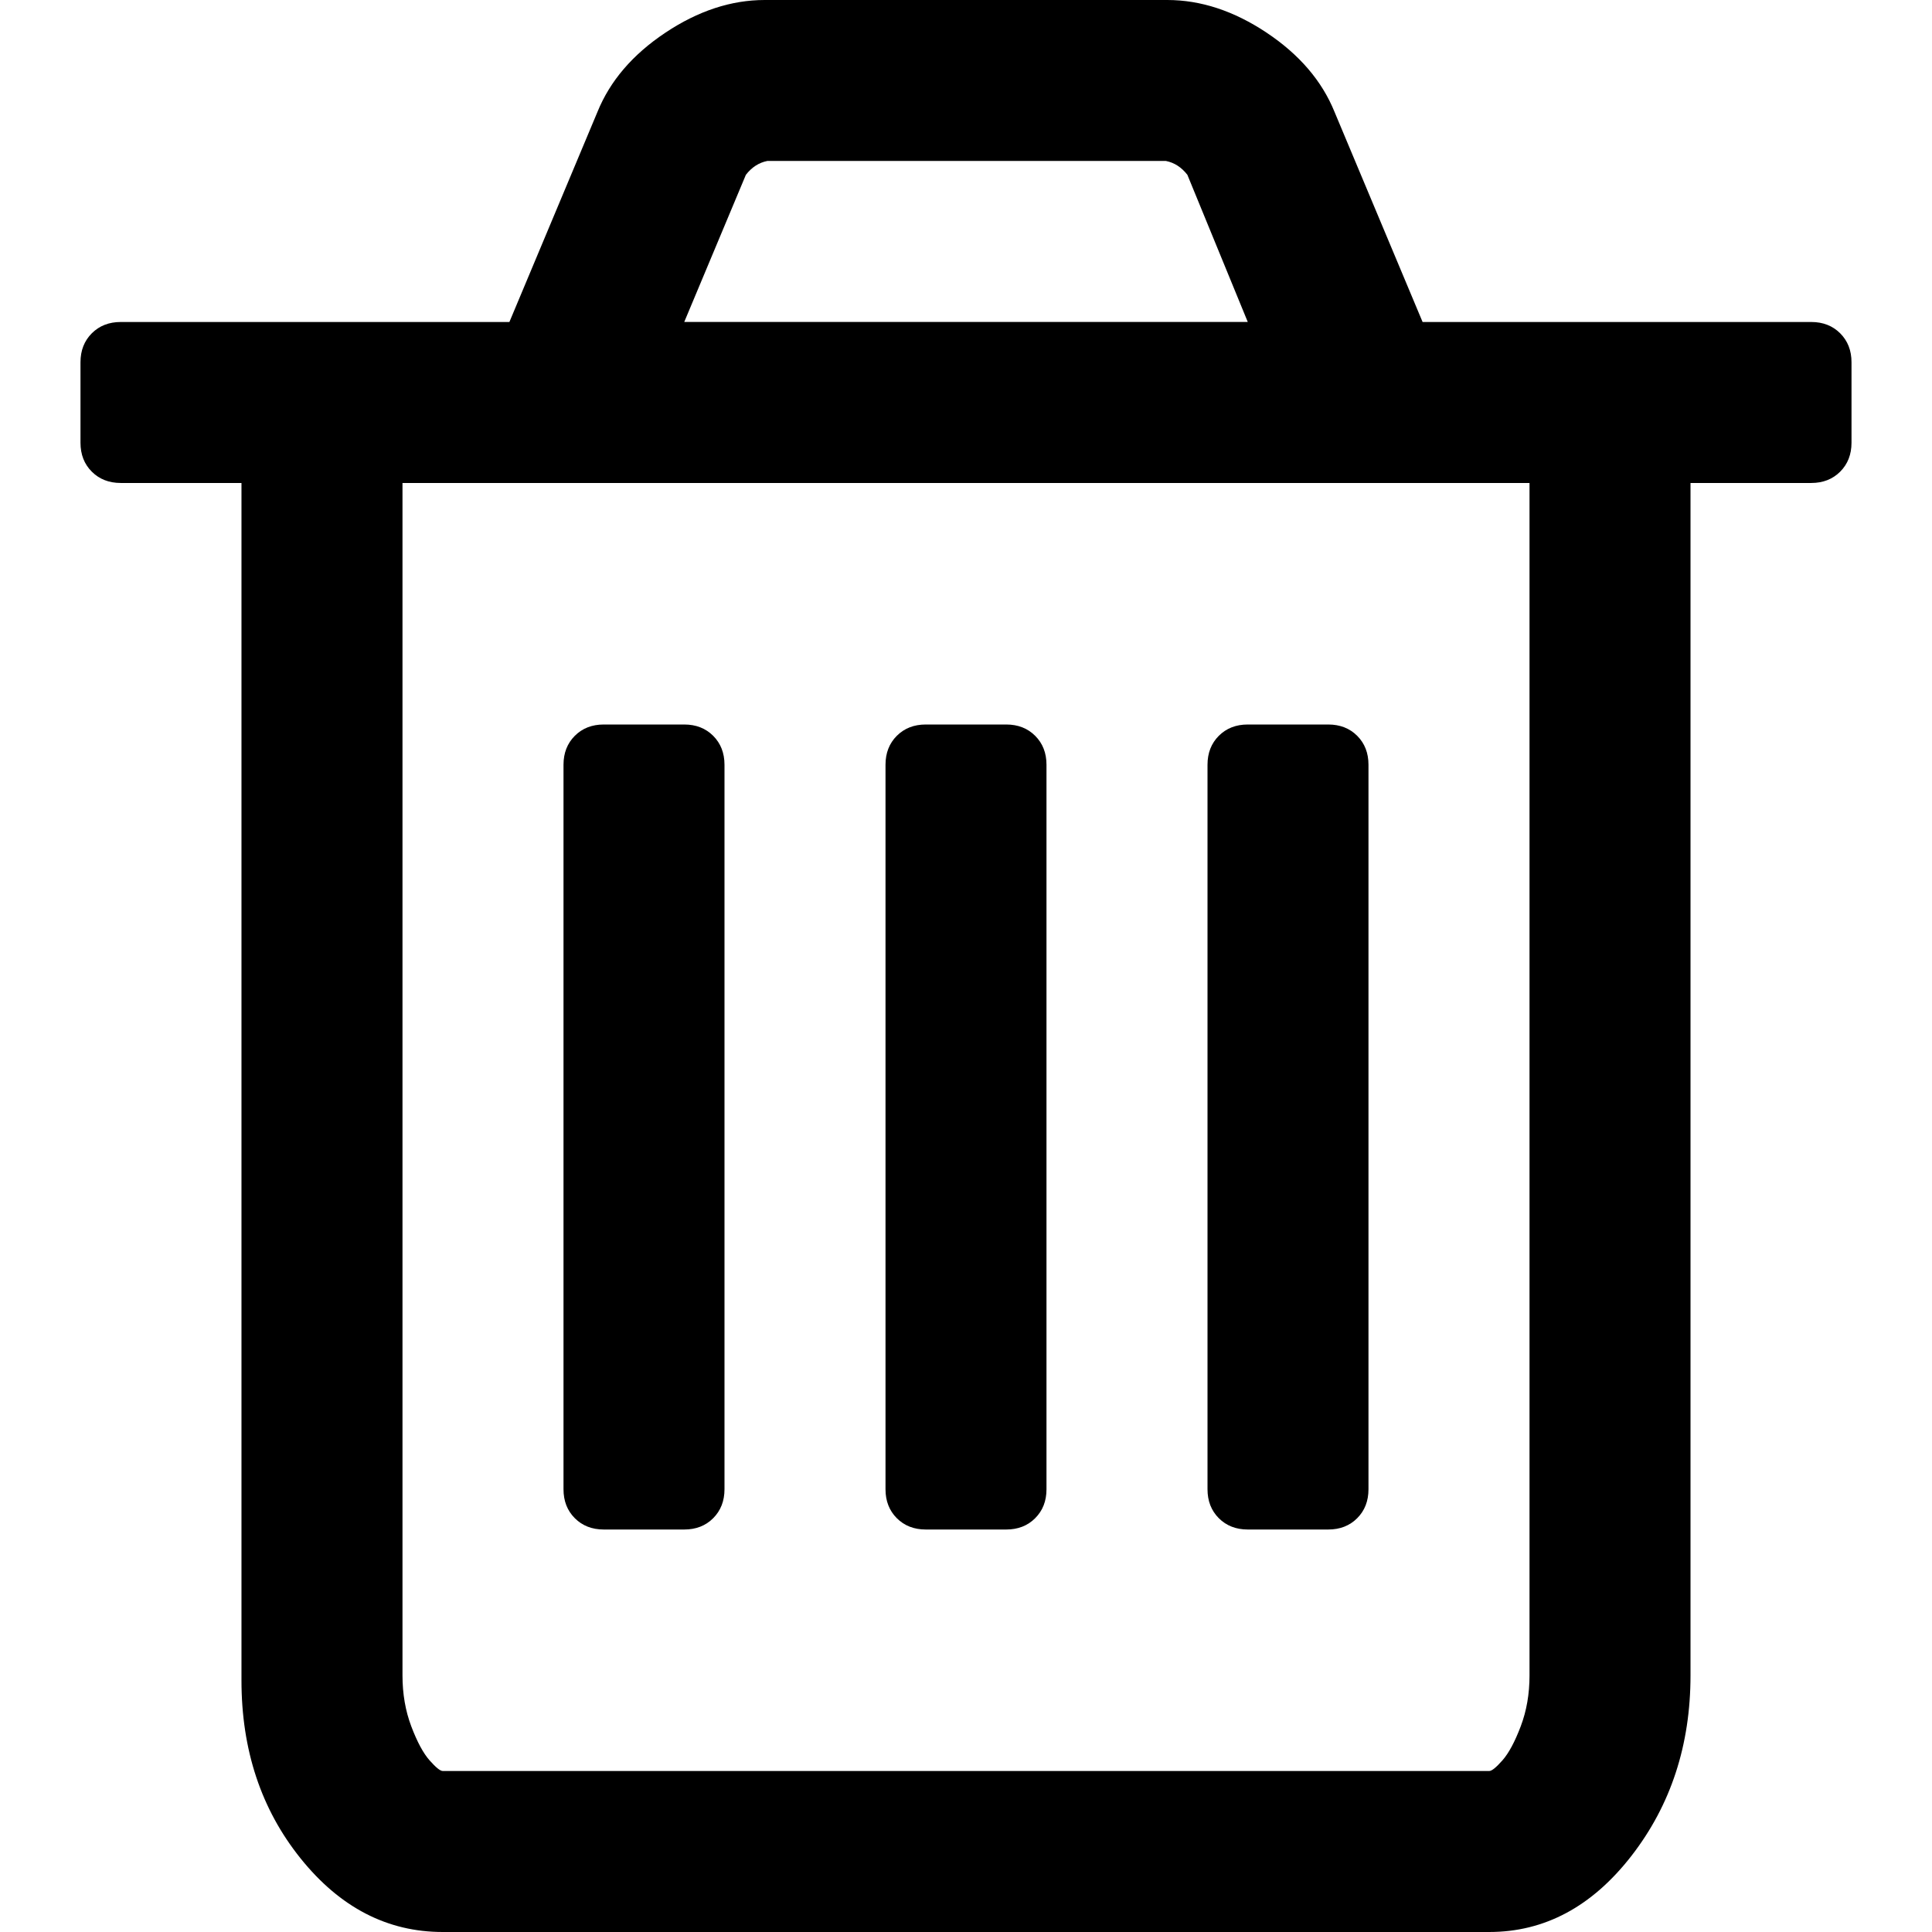
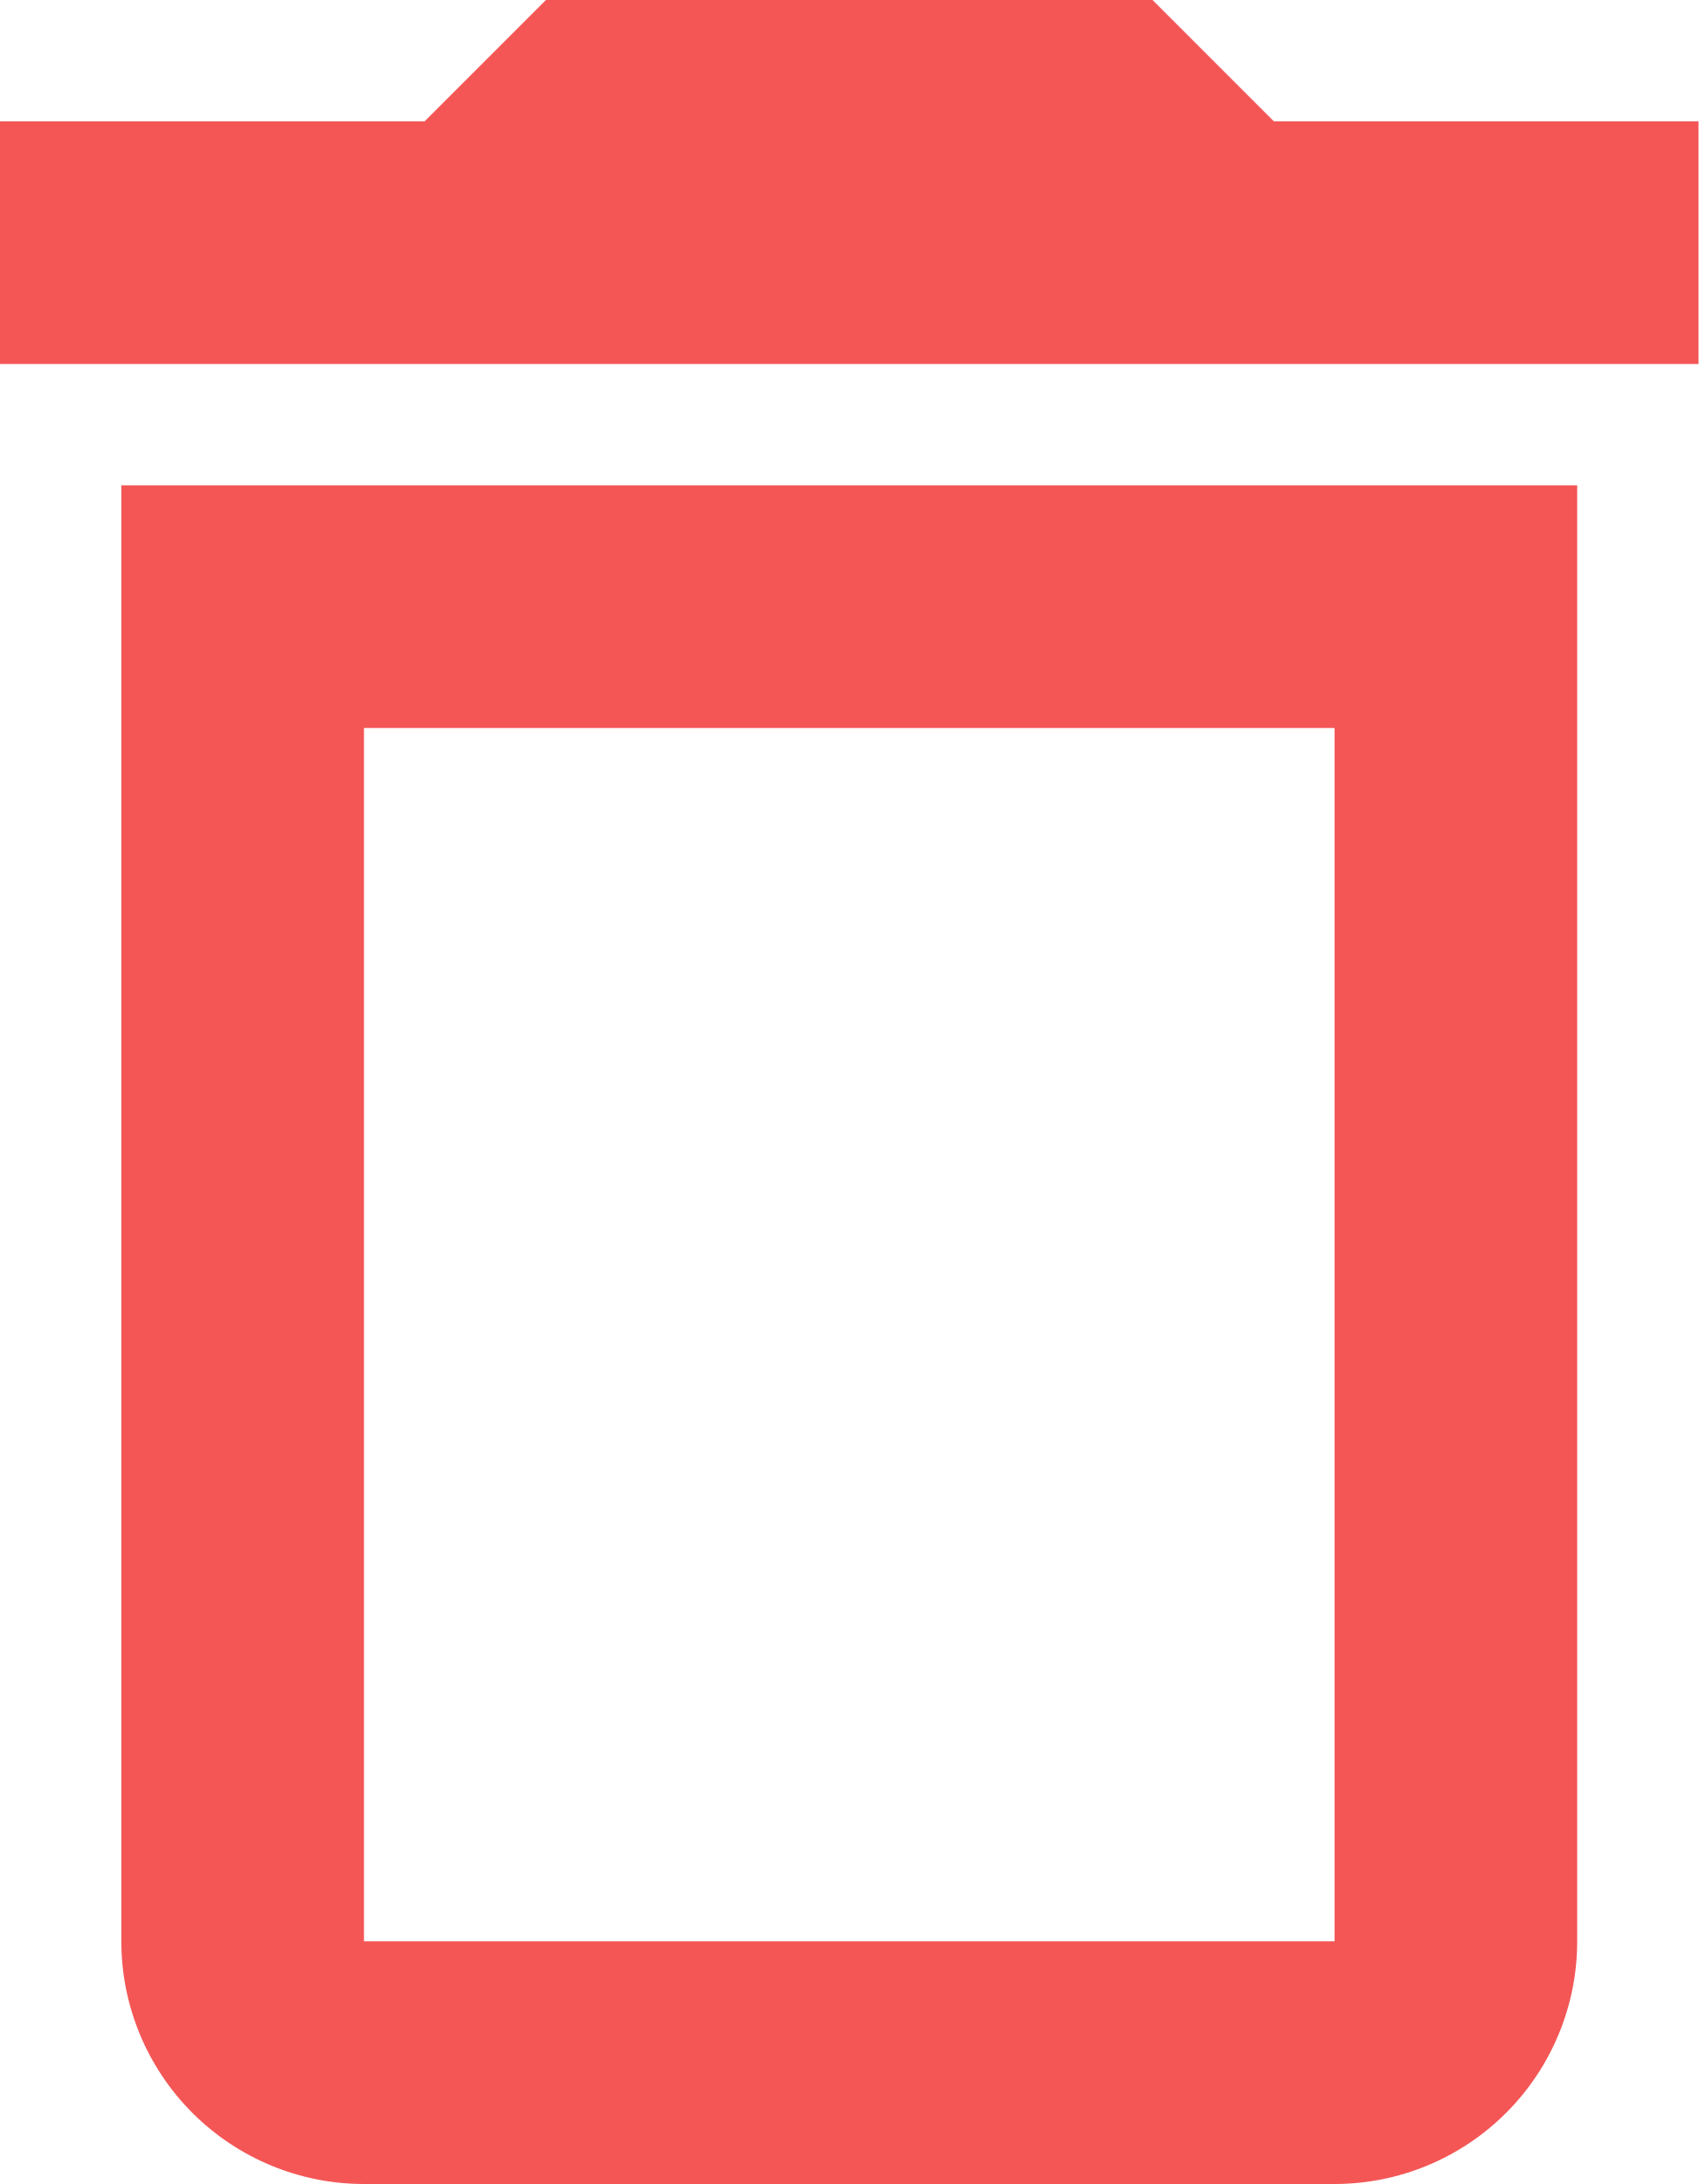
- <svg xmlns="http://www.w3.org/2000/svg" version="1.1" id="Capa_1" x="0px" y="0px" width="20px" height="20px" viewBox="0 0 438.529 438.529" style="enable-background:new 0 0 438.529 438.529;" xml:space="preserve">
-   <g>
-     <g>
-       <path d="M417.689,75.654c-1.711-1.709-3.901-2.568-6.563-2.568h-88.224L302.917,25.41c-2.854-7.044-7.994-13.04-15.413-17.989    C280.078,2.473,272.556,0,264.945,0h-91.363c-7.611,0-15.131,2.473-22.554,7.421c-7.424,4.949-12.563,10.944-15.419,17.989    l-19.985,47.676h-88.22c-2.667,0-4.853,0.859-6.567,2.568c-1.709,1.713-2.568,3.903-2.568,6.567v18.274    c0,2.664,0.855,4.854,2.568,6.564c1.714,1.712,3.904,2.568,6.567,2.568h27.406v271.8c0,15.803,4.473,29.266,13.418,40.398    c8.947,11.139,19.701,16.703,32.264,16.703h237.542c12.566,0,23.319-5.756,32.265-17.268c8.945-11.52,13.415-25.174,13.415-40.971    V109.627h27.411c2.662,0,4.853-0.856,6.563-2.568c1.708-1.709,2.57-3.9,2.57-6.564V82.221    C420.26,79.557,419.397,77.367,417.689,75.654z M169.301,39.678c1.331-1.712,2.95-2.762,4.853-3.14h90.504    c1.903,0.381,3.525,1.43,4.854,3.14l13.709,33.404H155.311L169.301,39.678z M347.173,380.291c0,4.186-0.664,8.042-1.999,11.561    c-1.334,3.518-2.717,6.088-4.141,7.706c-1.431,1.622-2.423,2.427-2.998,2.427H100.493c-0.571,0-1.565-0.805-2.996-2.427    c-1.429-1.618-2.81-4.188-4.143-7.706c-1.331-3.519-1.997-7.379-1.997-11.561V109.627h255.815V380.291z" />
-       <path d="M137.04,347.172h18.271c2.667,0,4.858-0.855,6.567-2.567c1.709-1.718,2.568-3.901,2.568-6.57V173.581    c0-2.663-0.859-4.853-2.568-6.567c-1.714-1.709-3.899-2.565-6.567-2.565H137.04c-2.667,0-4.854,0.855-6.567,2.565    c-1.711,1.714-2.568,3.904-2.568,6.567v164.454c0,2.669,0.854,4.853,2.568,6.57C132.186,346.316,134.373,347.172,137.04,347.172z" />
-       <path d="M210.129,347.172h18.271c2.666,0,4.856-0.855,6.564-2.567c1.718-1.718,2.569-3.901,2.569-6.57V173.581    c0-2.663-0.852-4.853-2.569-6.567c-1.708-1.709-3.898-2.565-6.564-2.565h-18.271c-2.664,0-4.854,0.855-6.567,2.565    c-1.714,1.714-2.568,3.904-2.568,6.567v164.454c0,2.669,0.854,4.853,2.568,6.57C205.274,346.316,207.465,347.172,210.129,347.172z    " />
-       <path d="M283.22,347.172h18.268c2.669,0,4.859-0.855,6.57-2.567c1.711-1.718,2.562-3.901,2.562-6.57V173.581    c0-2.663-0.852-4.853-2.562-6.567c-1.711-1.709-3.901-2.565-6.57-2.565H283.22c-2.67,0-4.853,0.855-6.571,2.565    c-1.711,1.714-2.566,3.904-2.566,6.567v164.454c0,2.669,0.855,4.853,2.566,6.57C278.367,346.316,280.55,347.172,283.22,347.172z" />
-     </g>
-   </g>
-   <g>
- </g>
-   <g>
- </g>
-   <g>
- </g>
-   <g>
- </g>
-   <g>
- </g>
-   <g>
- </g>
-   <g>
- </g>
-   <g>
- </g>
-   <g>
- </g>
-   <g>
- </g>
-   <g>
- </g>
-   <g>
- </g>
-   <g>
- </g>
-   <g>
- </g>
-   <g>
- </g>
+ <svg xmlns="http://www.w3.org/2000/svg" width="14" height="18" viewBox="0 0 14 18" fill="none">
+   <defs />
+   <path id="Vector" d="M1 16C1 16.53 1.211 17.039 1.586 17.414C1.961 17.789 2.469 18 3 18L11 18C11.53 18 12.039 17.789 12.414 17.414C12.789 17.039 13 16.53 13 16L13 4L1 4L1 16ZM3 6L11 6L11 16L3 16L3 6ZM10.5 1L9.5 0L4.5 0L3.5 1L0 1L0 3L14 3L14 1L10.5 1Z" fill="#F45656" fill-opacity="1" fill-rule="nonzero" />
</svg>
